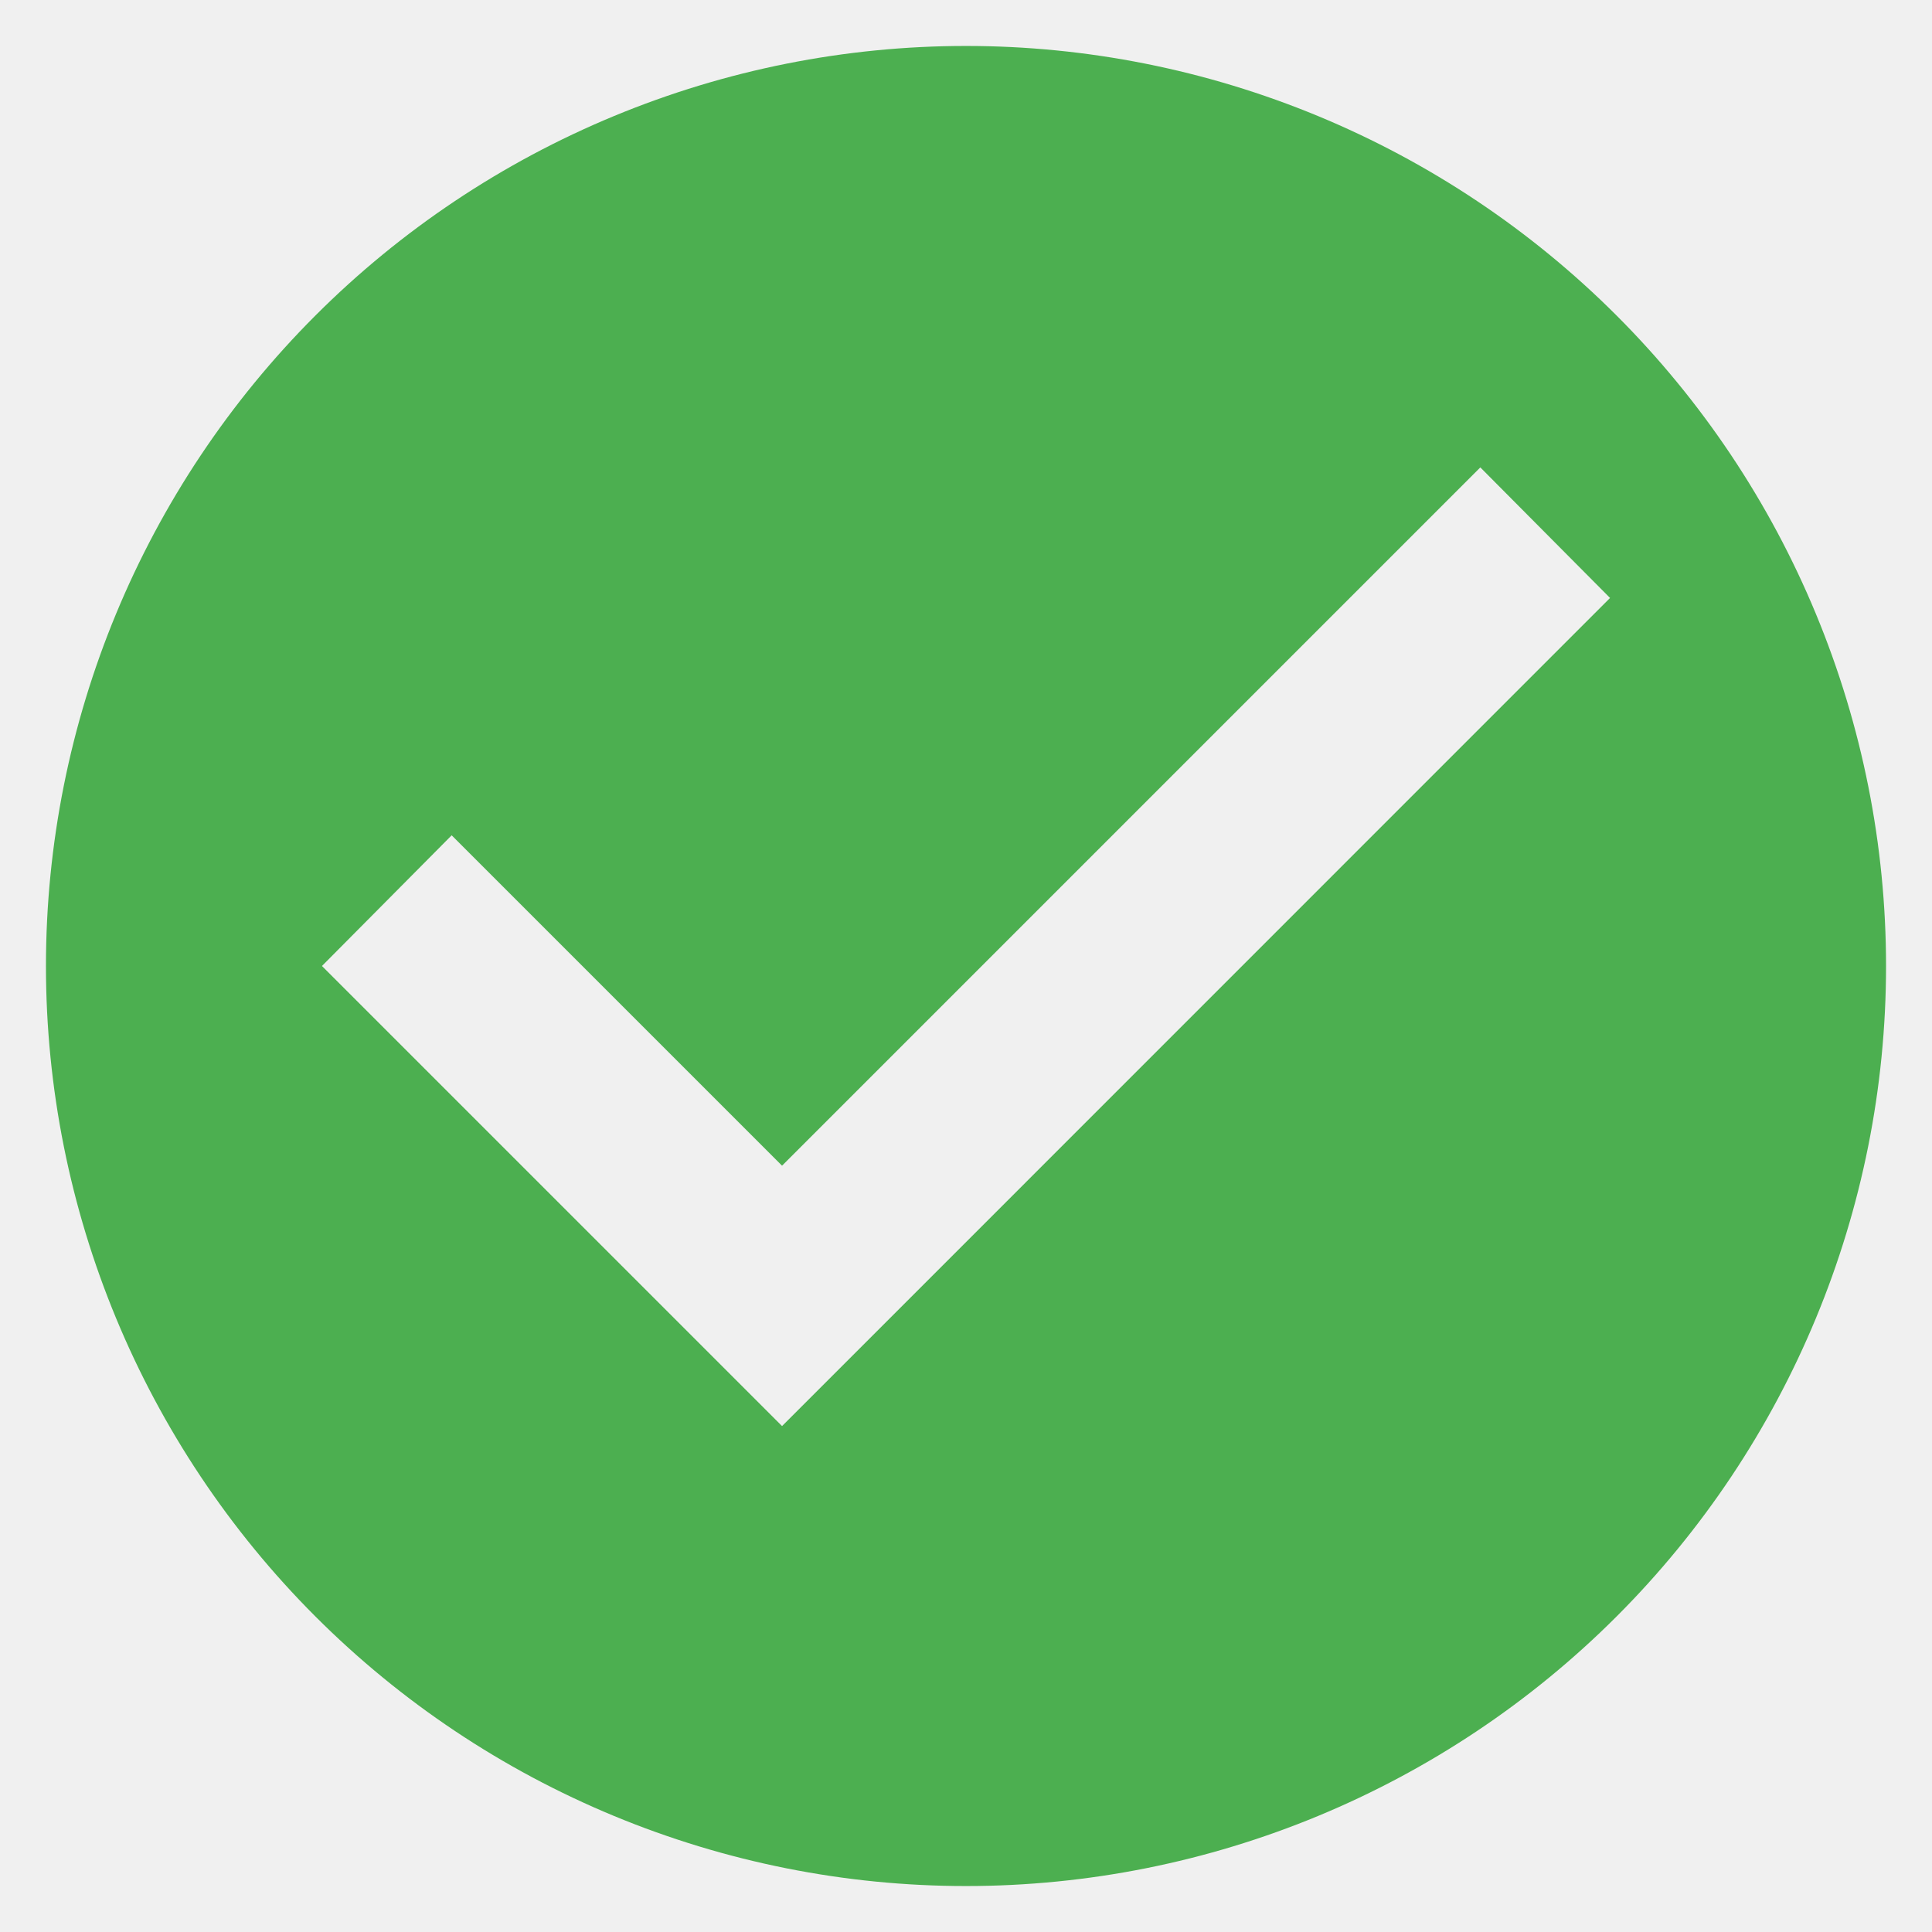
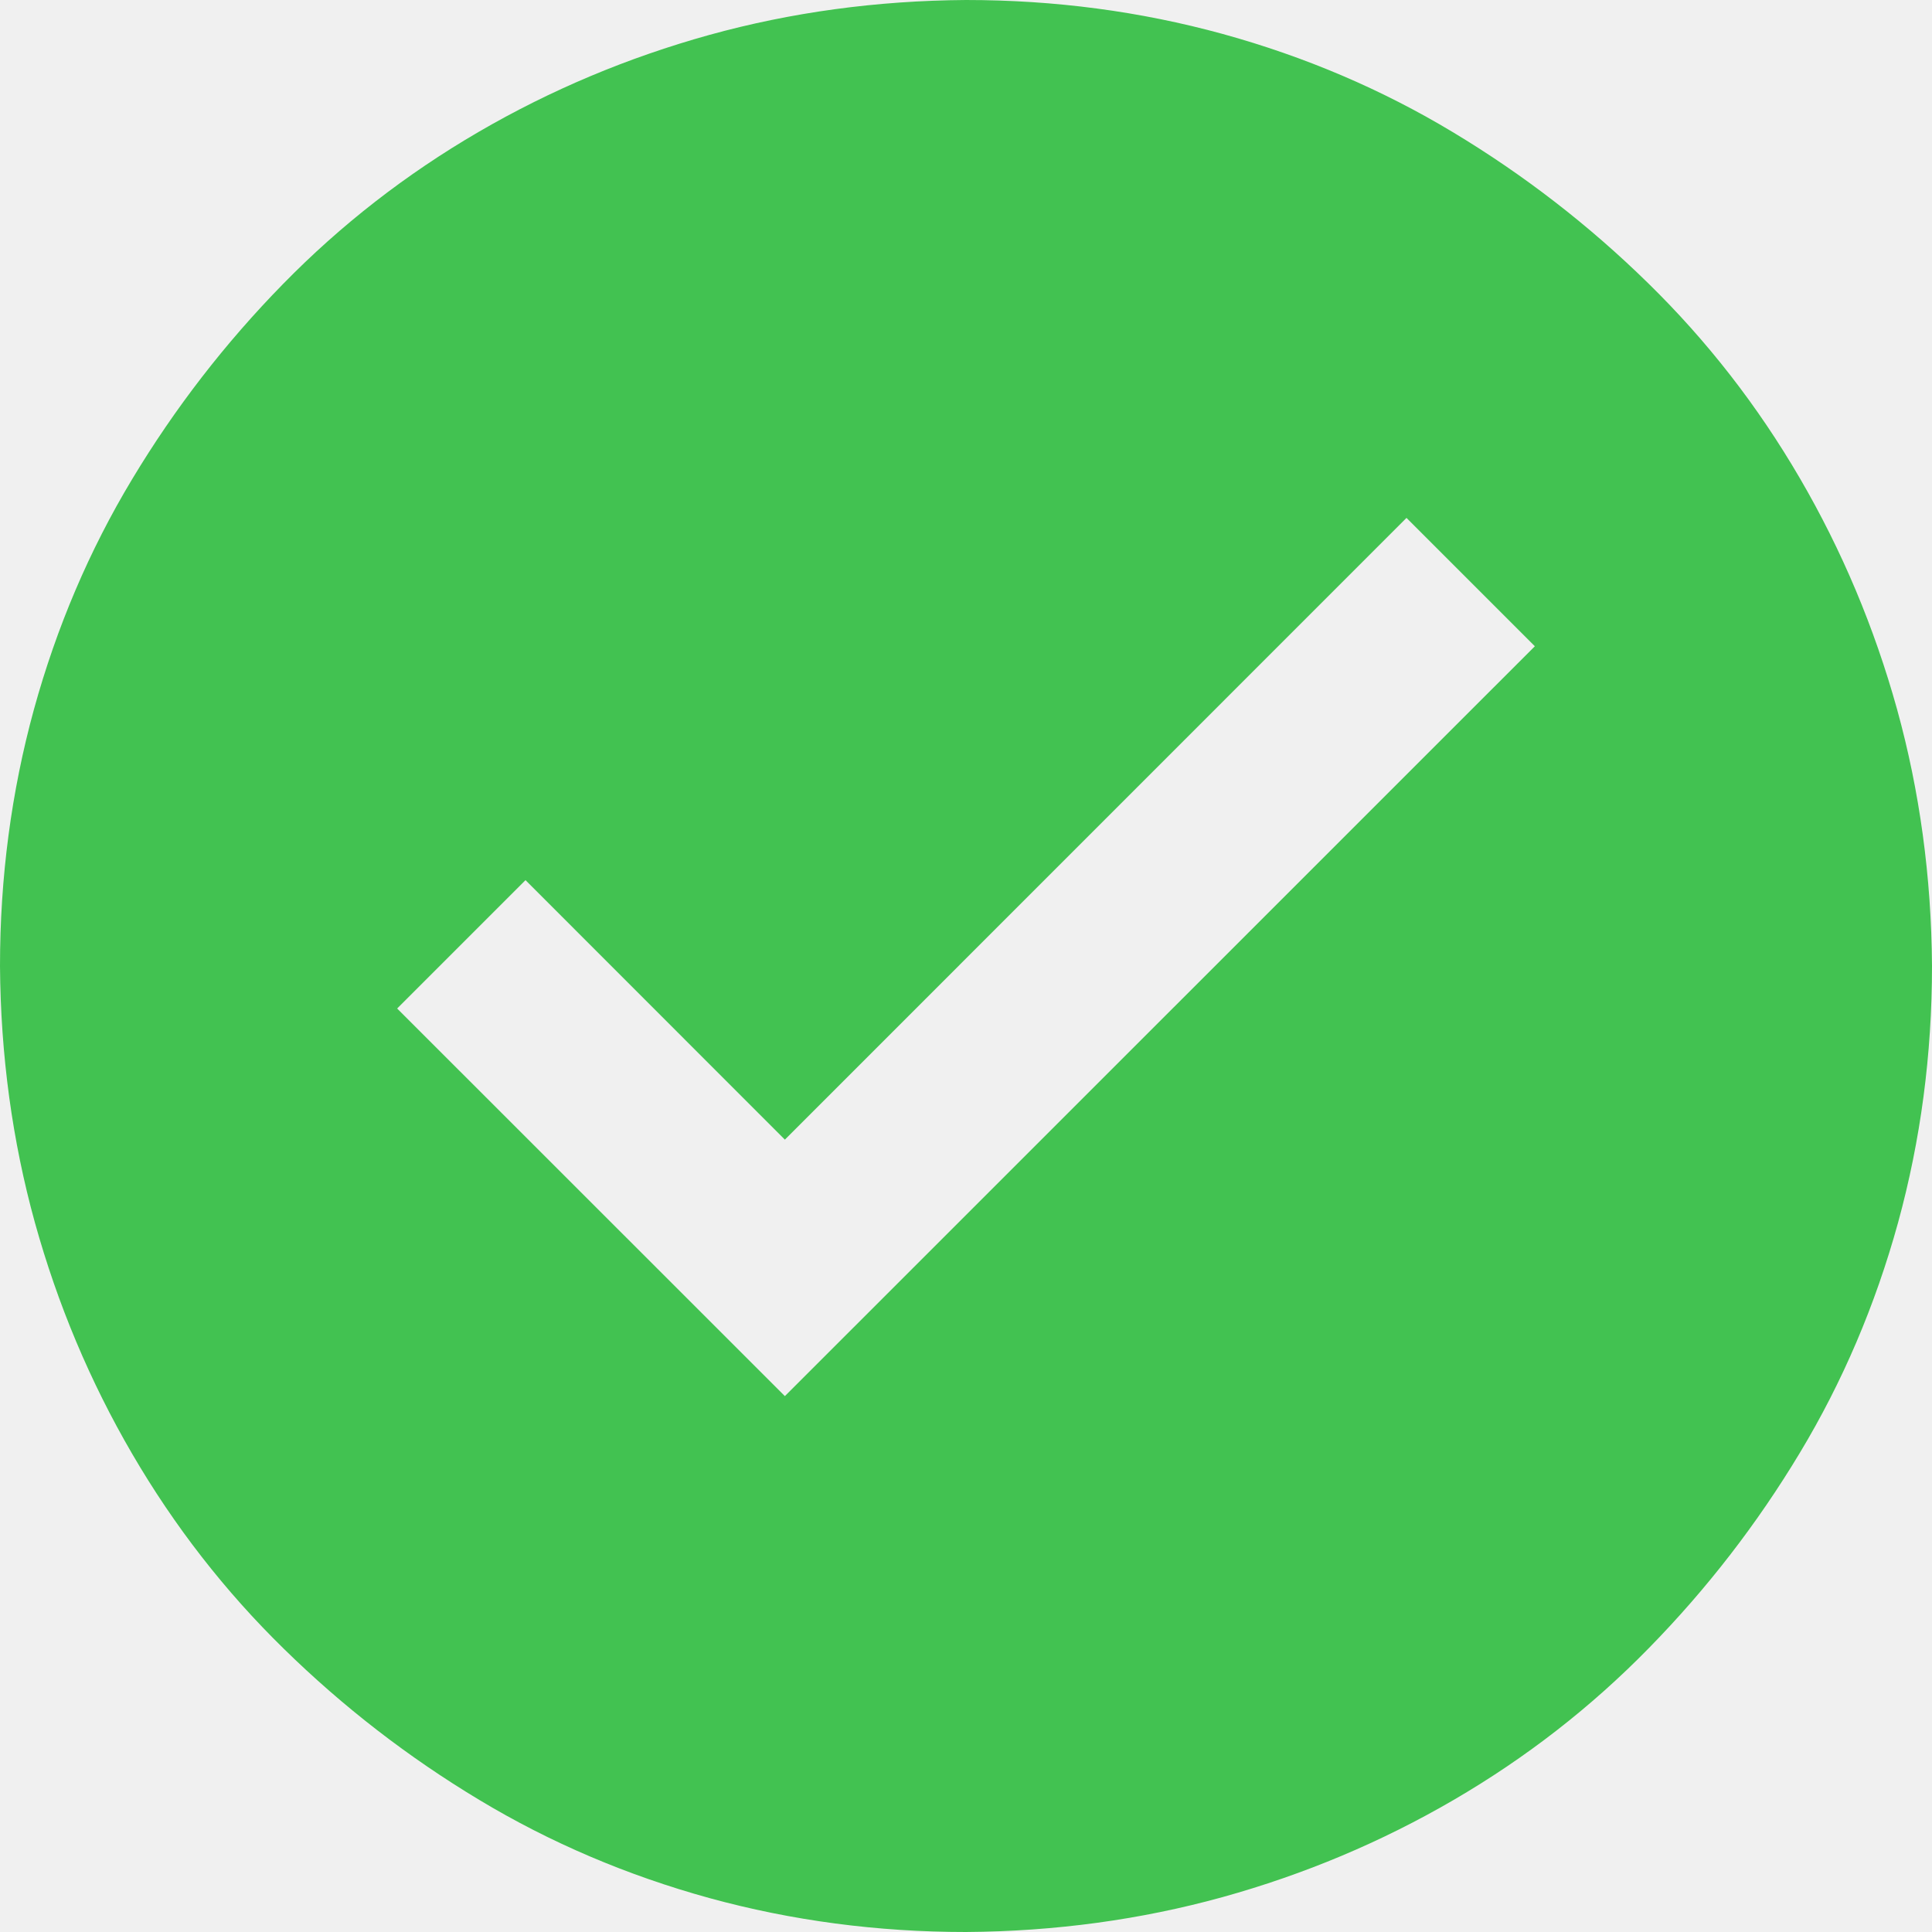
- <svg xmlns="http://www.w3.org/2000/svg" width="14" height="14" viewBox="0 0 14 14" fill="none">
-   <path d="M5.667 10.334L2.333 7L3.273 6.053L5.667 8.447L10.727 3.387L11.667 4.333M7 0.333C6.124 0.333 5.258 0.506 4.449 0.841C3.64 1.176 2.905 1.667 2.286 2.286C1.036 3.536 0.333 5.232 0.333 7C0.333 8.768 1.036 10.464 2.286 11.714C2.905 12.333 3.64 12.824 4.449 13.159C5.258 13.494 6.124 13.667 7 13.667C8.768 13.667 10.464 12.964 11.714 11.714C12.964 10.464 13.667 8.768 13.667 7C13.667 6.125 13.494 5.258 13.159 4.449C12.824 3.64 12.333 2.905 11.714 2.286C11.095 1.667 10.36 1.176 9.551 0.841C8.742 0.506 7.875 0.333 7 0.333Z" fill="#4CAF50" />
+ <svg xmlns="http://www.w3.org/2000/svg" width="16" height="16" viewBox="0 0 16 16" fill="none">
+   <g clip-path="url(#clip0_3149_4609)">
+     <path d="M8 0C8.734 0 9.443 0.094 10.125 0.281C10.807 0.469 11.443 0.74 12.031 1.094C12.62 1.448 13.159 1.865 13.648 2.344C14.138 2.823 14.557 3.362 14.906 3.961C15.255 4.56 15.523 5.198 15.711 5.875C15.898 6.552 15.995 7.26 16 8C16 8.734 15.906 9.443 15.719 10.125C15.531 10.807 15.26 11.443 14.906 12.031C14.552 12.62 14.135 13.159 13.656 13.648C13.177 14.138 12.638 14.557 12.039 14.906C11.44 15.255 10.802 15.523 10.125 15.711C9.448 15.898 8.74 15.995 8 16C7.266 16 6.557 15.906 5.875 15.719C5.193 15.531 4.557 15.26 3.969 14.906C3.38 14.552 2.841 14.135 2.352 13.656C1.862 13.177 1.443 12.638 1.094 12.039C0.745 11.44 0.477 10.802 0.289 10.125C0.102 9.448 0.005 8.74 0 8C0 7.266 0.094 6.557 0.281 5.875C0.469 5.193 0.74 4.557 1.094 3.969C1.448 3.38 1.865 2.841 2.344 2.352C2.823 1.862 3.362 1.443 3.961 1.094C4.56 0.745 5.198 0.477 5.875 0.289C6.552 0.102 7.26 0.005 8 0ZM12.711 5.352L11.648 4.289L6.5 9.438L4.352 7.289L3.289 8.352L6.5 11.562L12.711 5.352Z" fill="#42C251" />
+   </g>
+   <defs>
+     <clipPath id="clip0_3149_4609">
+       <rect width="16" height="16" fill="white" />
+     </clipPath>
+   </defs>
</svg>
